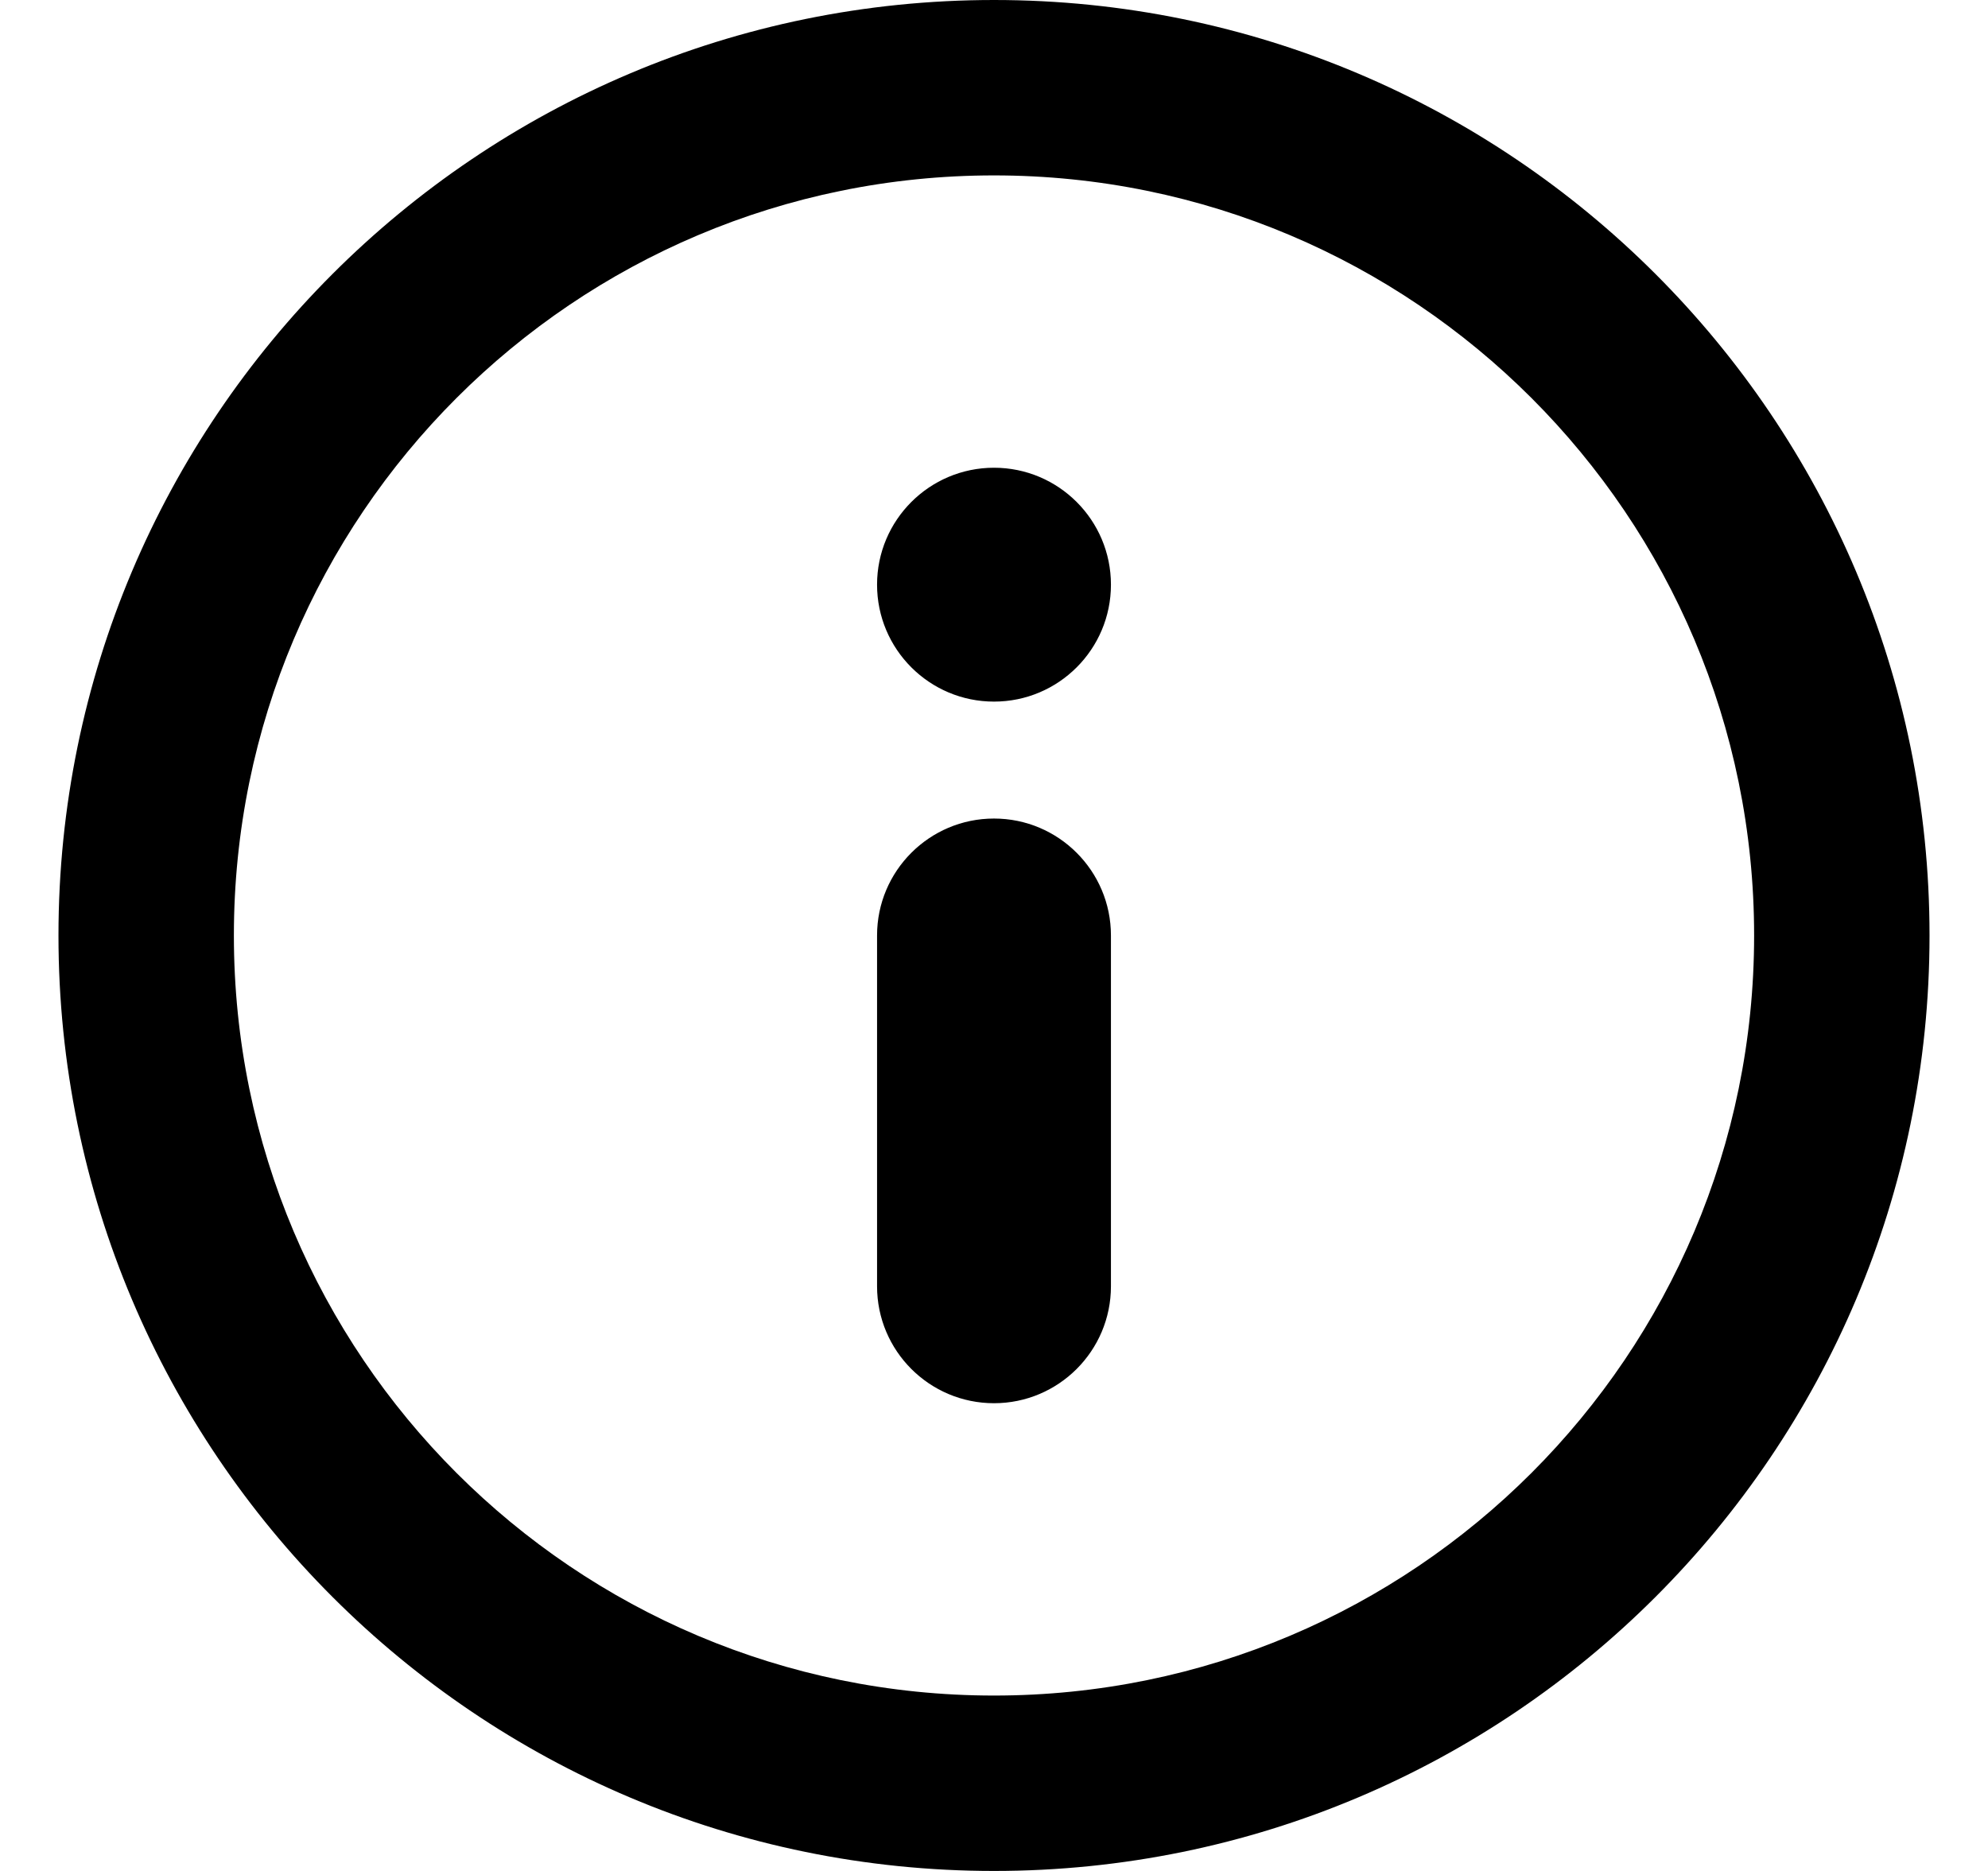
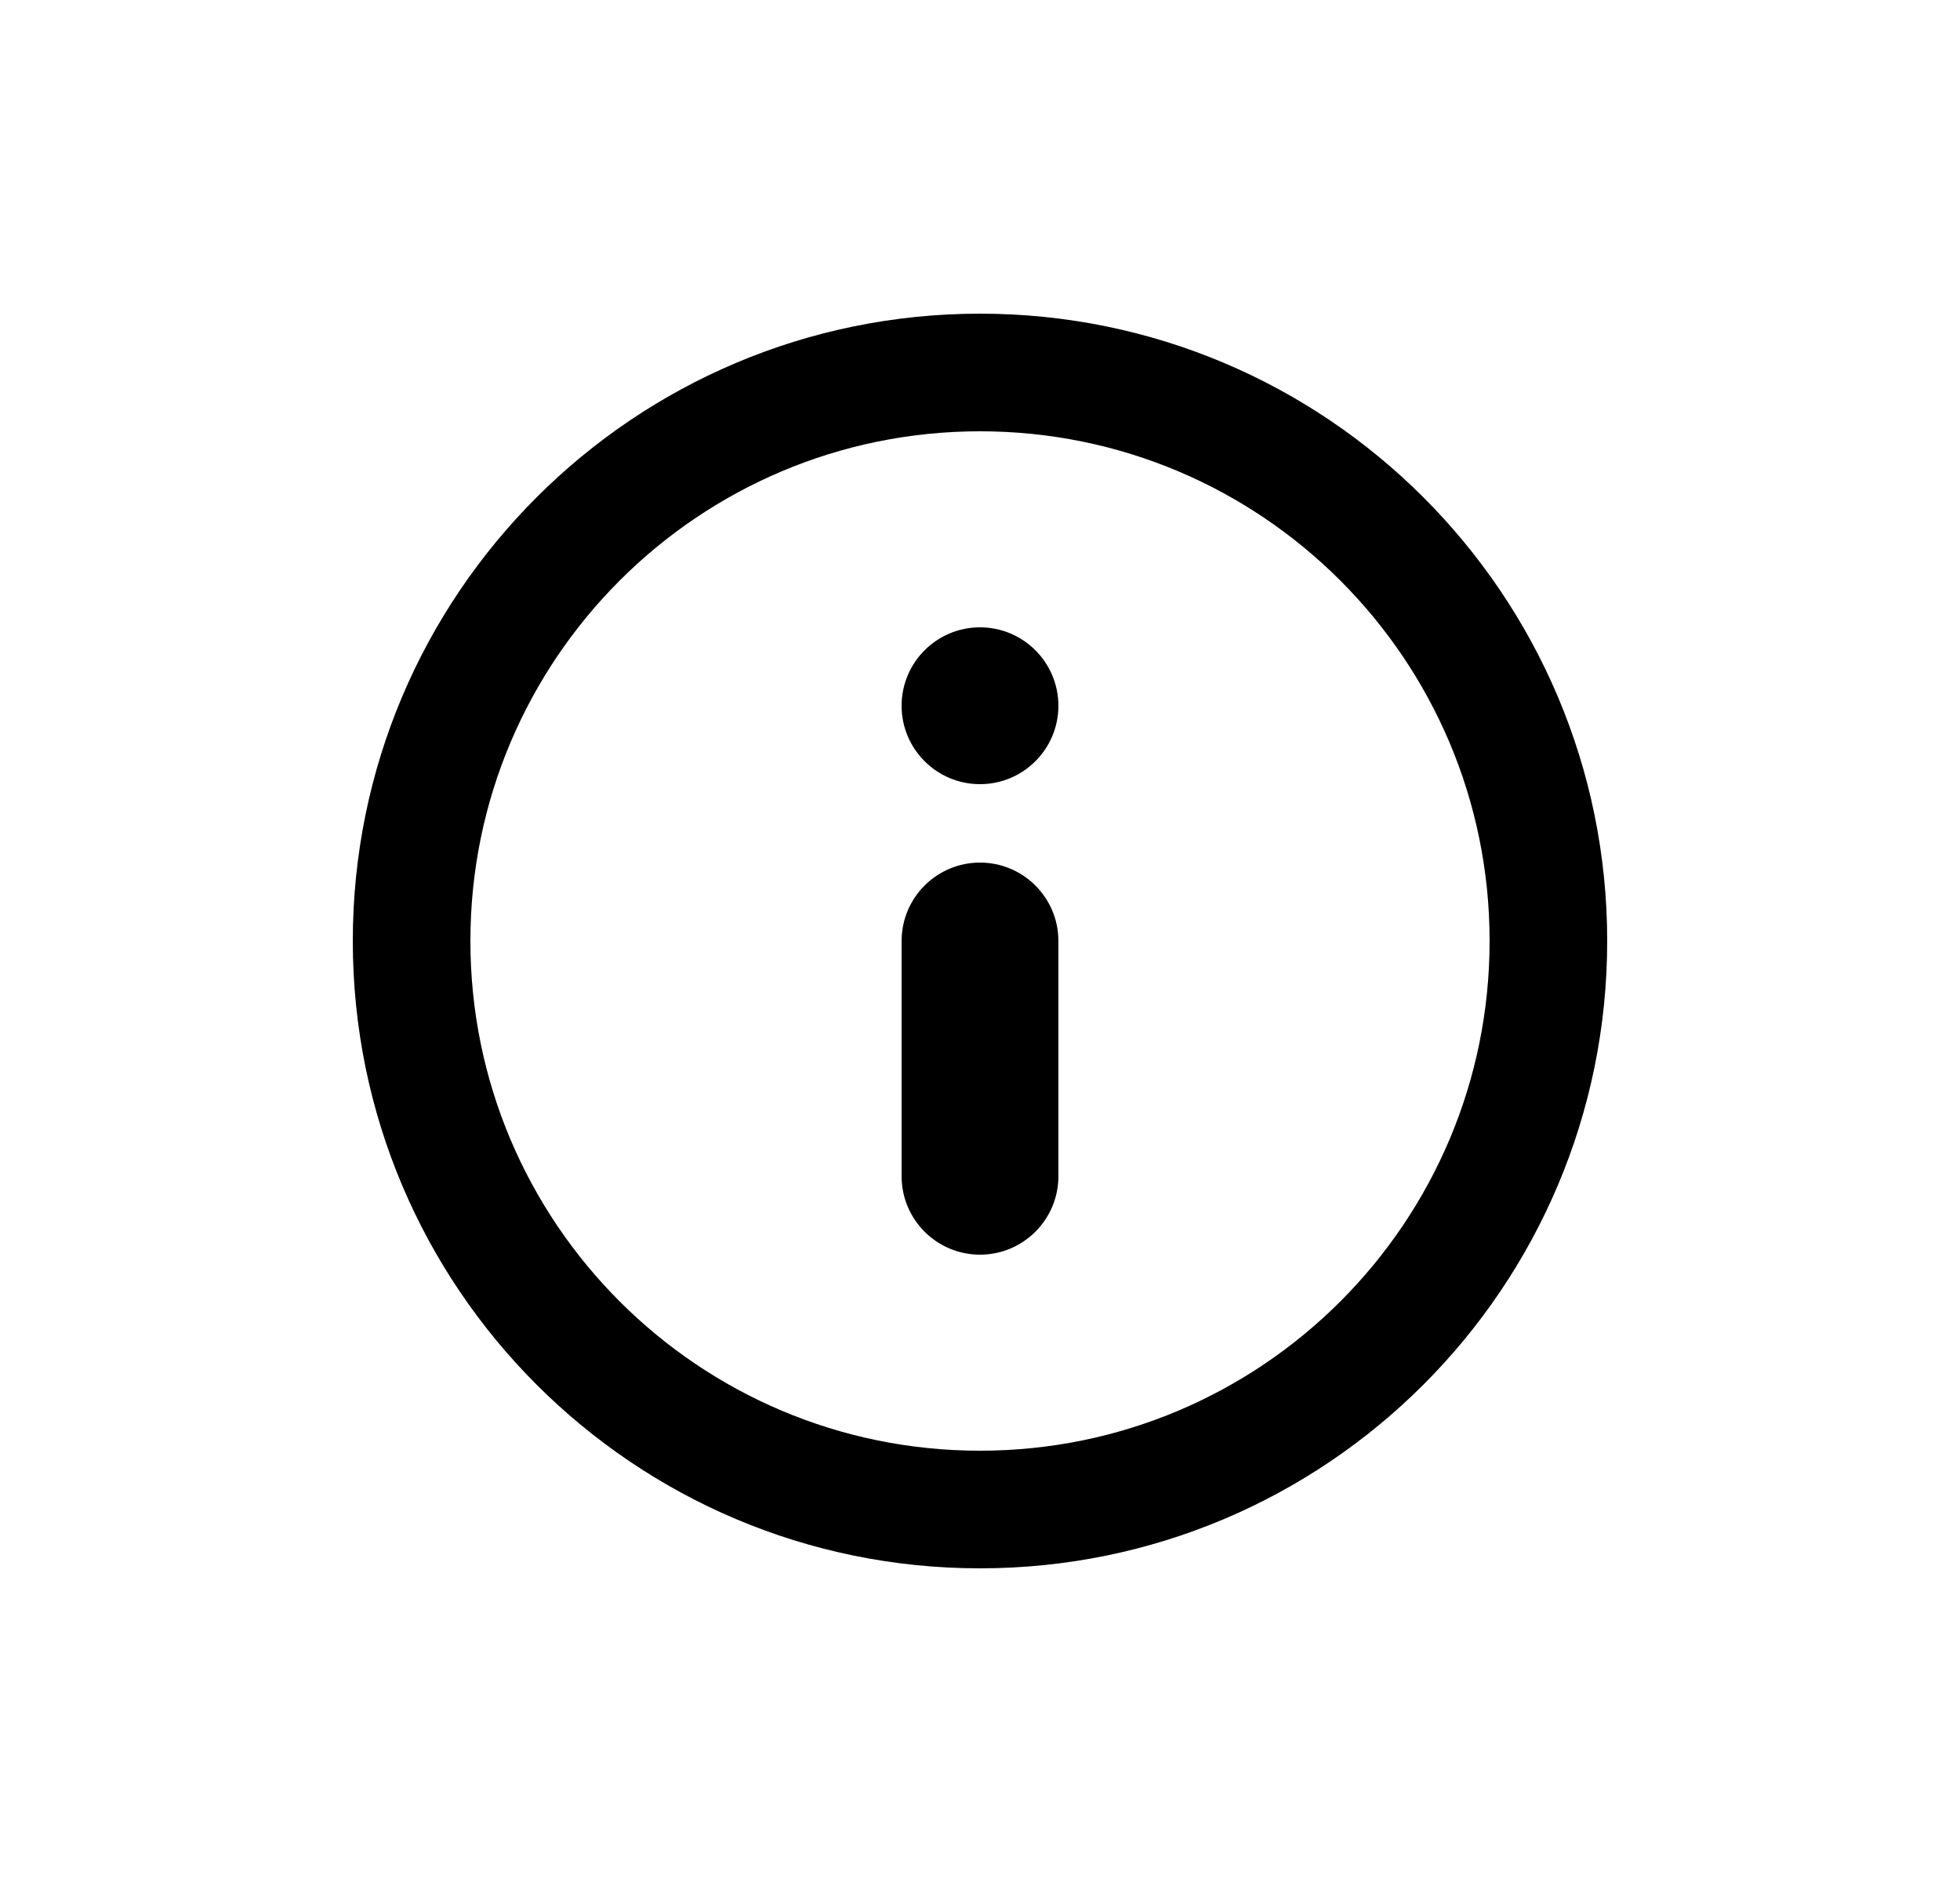
- <svg xmlns="http://www.w3.org/2000/svg" viewBox="0 0 17 16" fill="none">
-   <path fill-rule="evenodd" clip-rule="evenodd" d="M8.5 14.5C12.09 14.5 15 11.59 15 8C15 4.41 12.09 1.5 8.5 1.5C4.91 1.5 2 4.41 2 8C2 11.59 4.91 14.5 8.5 14.5ZM8.5 16C12.918 16 16.5 12.418 16.5 8C16.5 3.582 12.918 0 8.5 0C4.082 0 0.5 3.582 0.5 8C0.5 12.418 4.082 16 8.5 16ZM9.5 5C9.5 5.552 9.052 6 8.5 6C7.948 6 7.5 5.552 7.5 5C7.5 4.448 7.948 4 8.5 4C9.052 4 9.5 4.448 9.5 5ZM8.5 7C7.948 7 7.5 7.448 7.5 8V11C7.5 11.552 7.948 12 8.5 12C9.052 12 9.5 11.552 9.5 11V8C9.5 7.448 9.052 7 8.5 7Z" fill="black" />
+ <svg xmlns="http://www.w3.org/2000/svg" viewBox="0 0 25 24" fill="none">
+   <path fill-rule="evenodd" clip-rule="evenodd" d="M12.5 18.5C16.09 18.5 19 15.59 19 12C19 8.41 16.09 5.5 12.5 5.5C8.91 5.5 6 8.41 6 12C6 15.59 8.91 18.5 12.5 18.5ZM12.5 20C16.918 20 20.5 16.418 20.5 12C20.5 7.582 16.918 4 12.5 4C8.082 4 4.5 7.582 4.5 12C4.5 16.418 8.082 20 12.5 20ZM13.5 9C13.5 9.552 13.052 10 12.5 10C11.948 10 11.5 9.552 11.5 9C11.5 8.448 11.948 8 12.5 8C13.052 8 13.5 8.448 13.5 9ZM12.5 11C11.948 11 11.5 11.448 11.5 12V15C11.5 15.552 11.948 16 12.5 16C13.052 16 13.5 15.552 13.5 15V12C13.5 11.448 13.052 11 12.5 11Z" fill="black" />
</svg>
